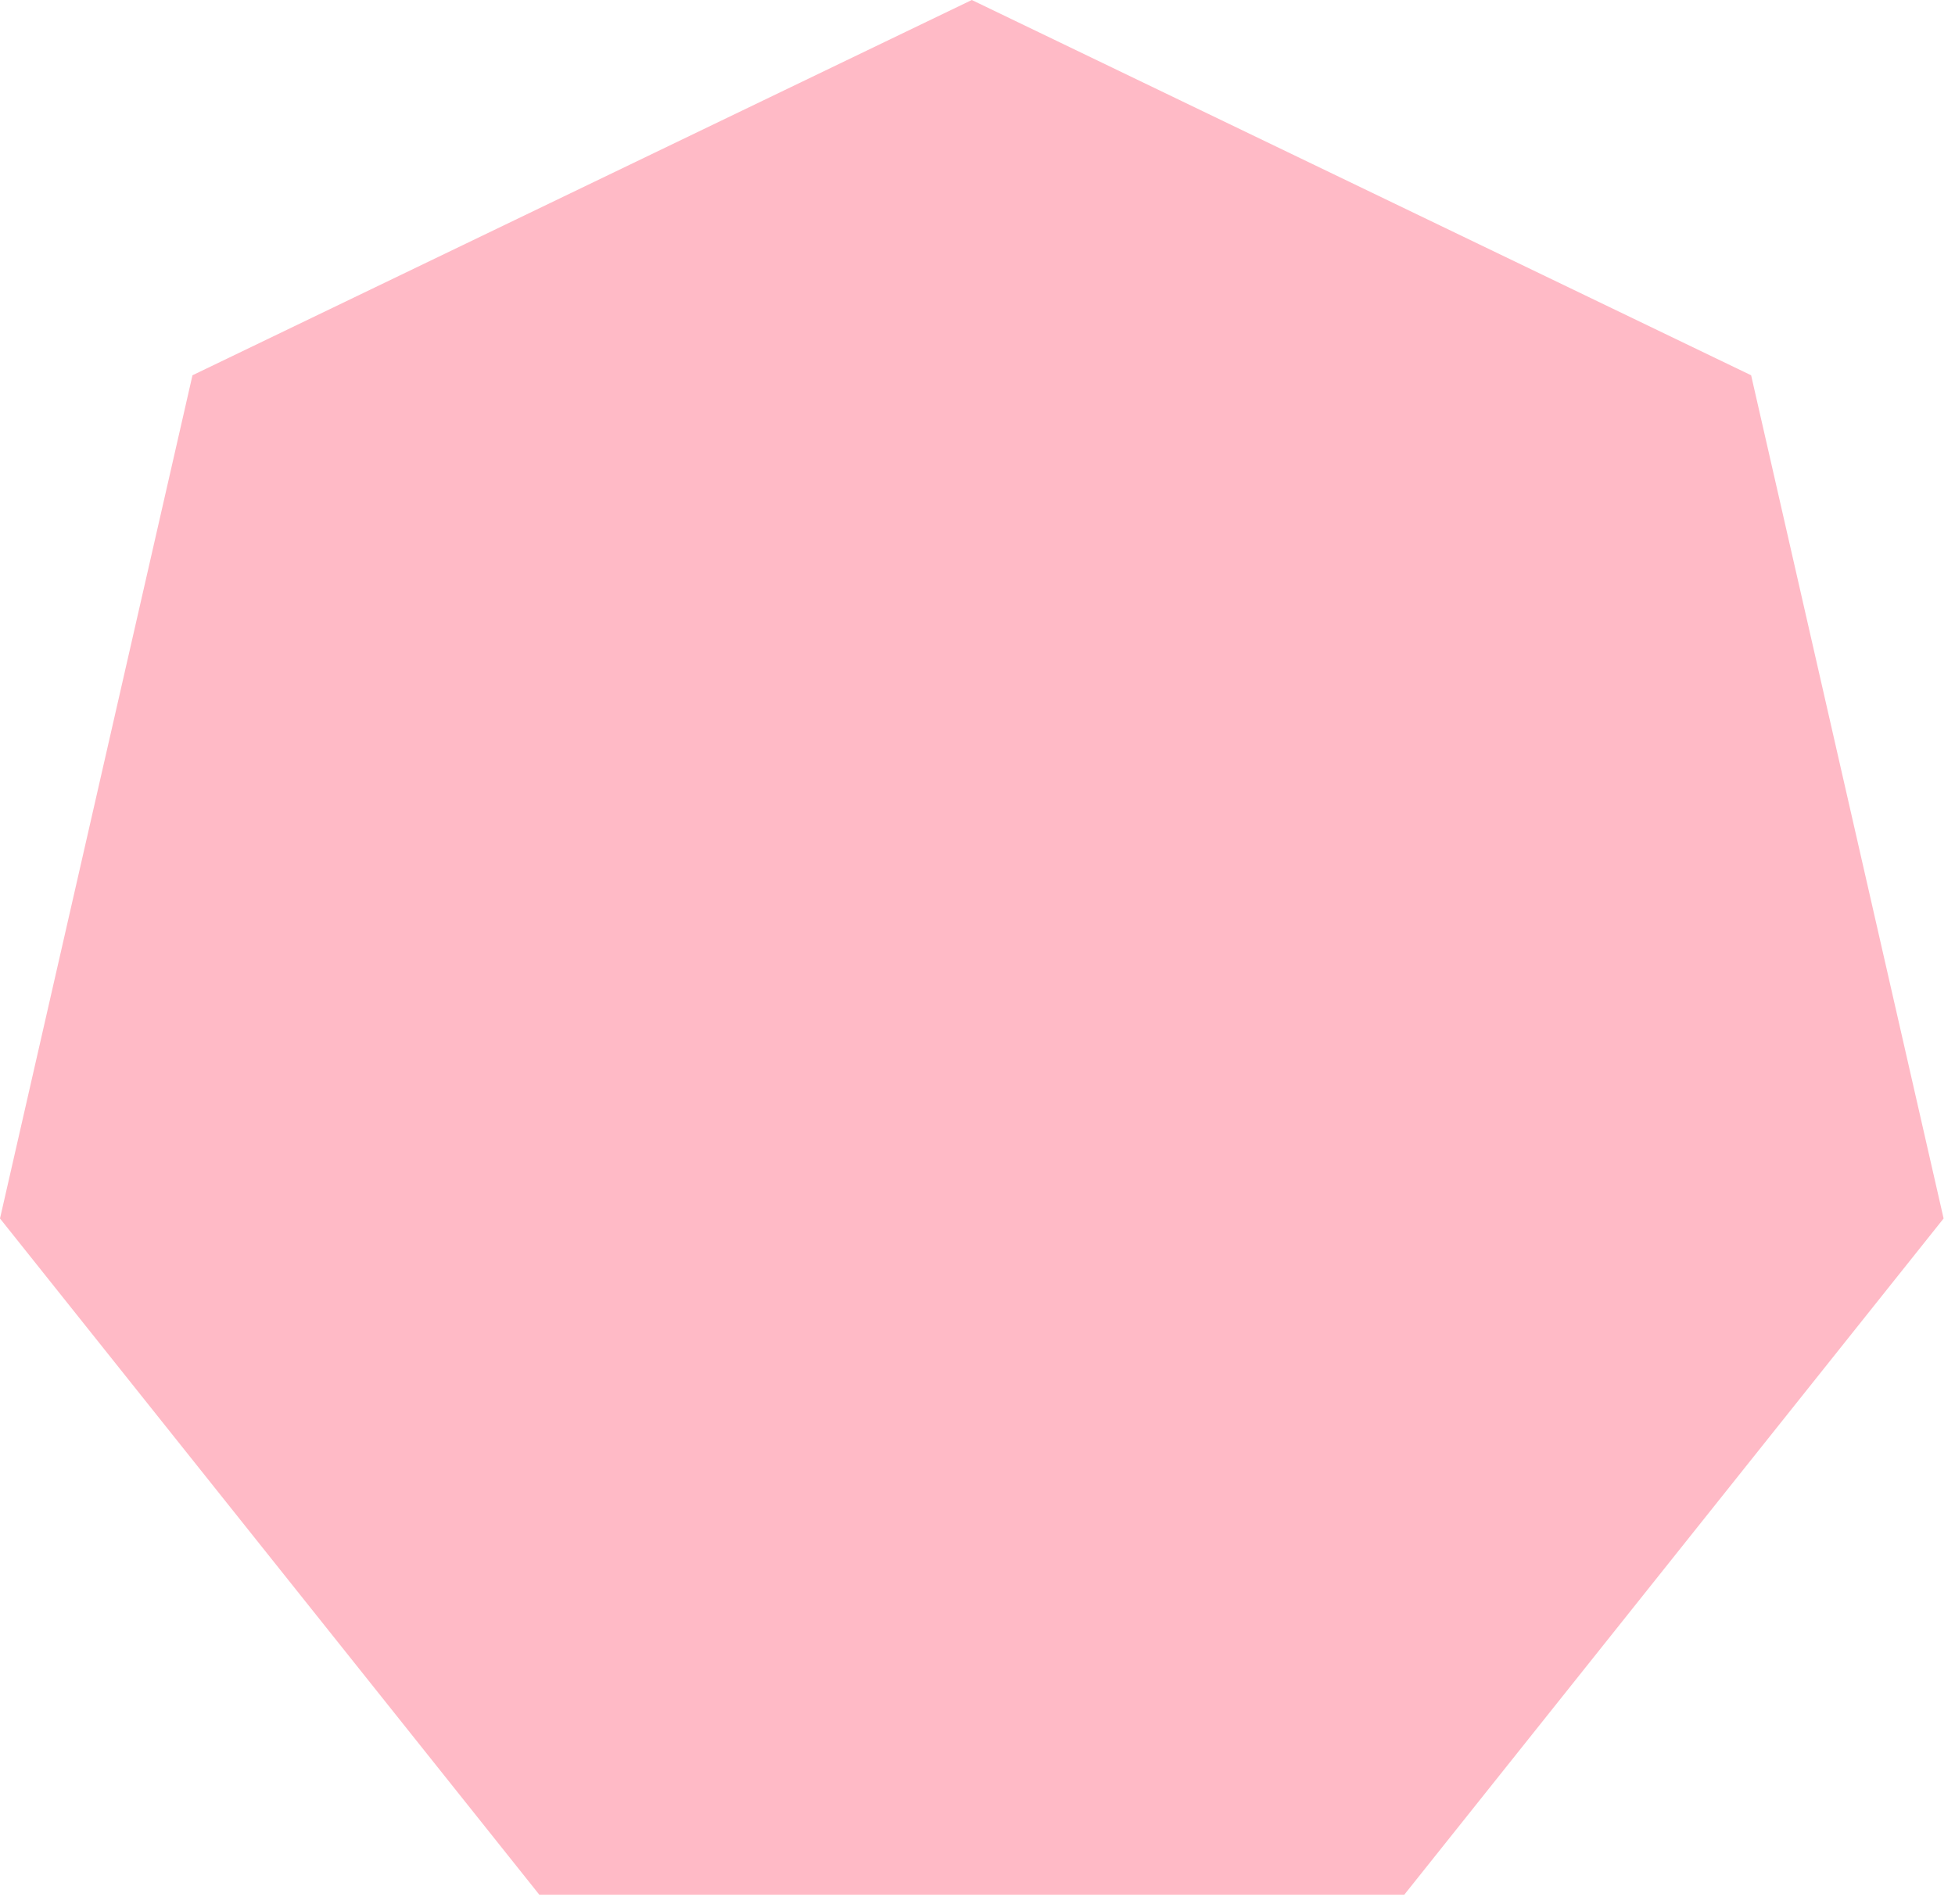
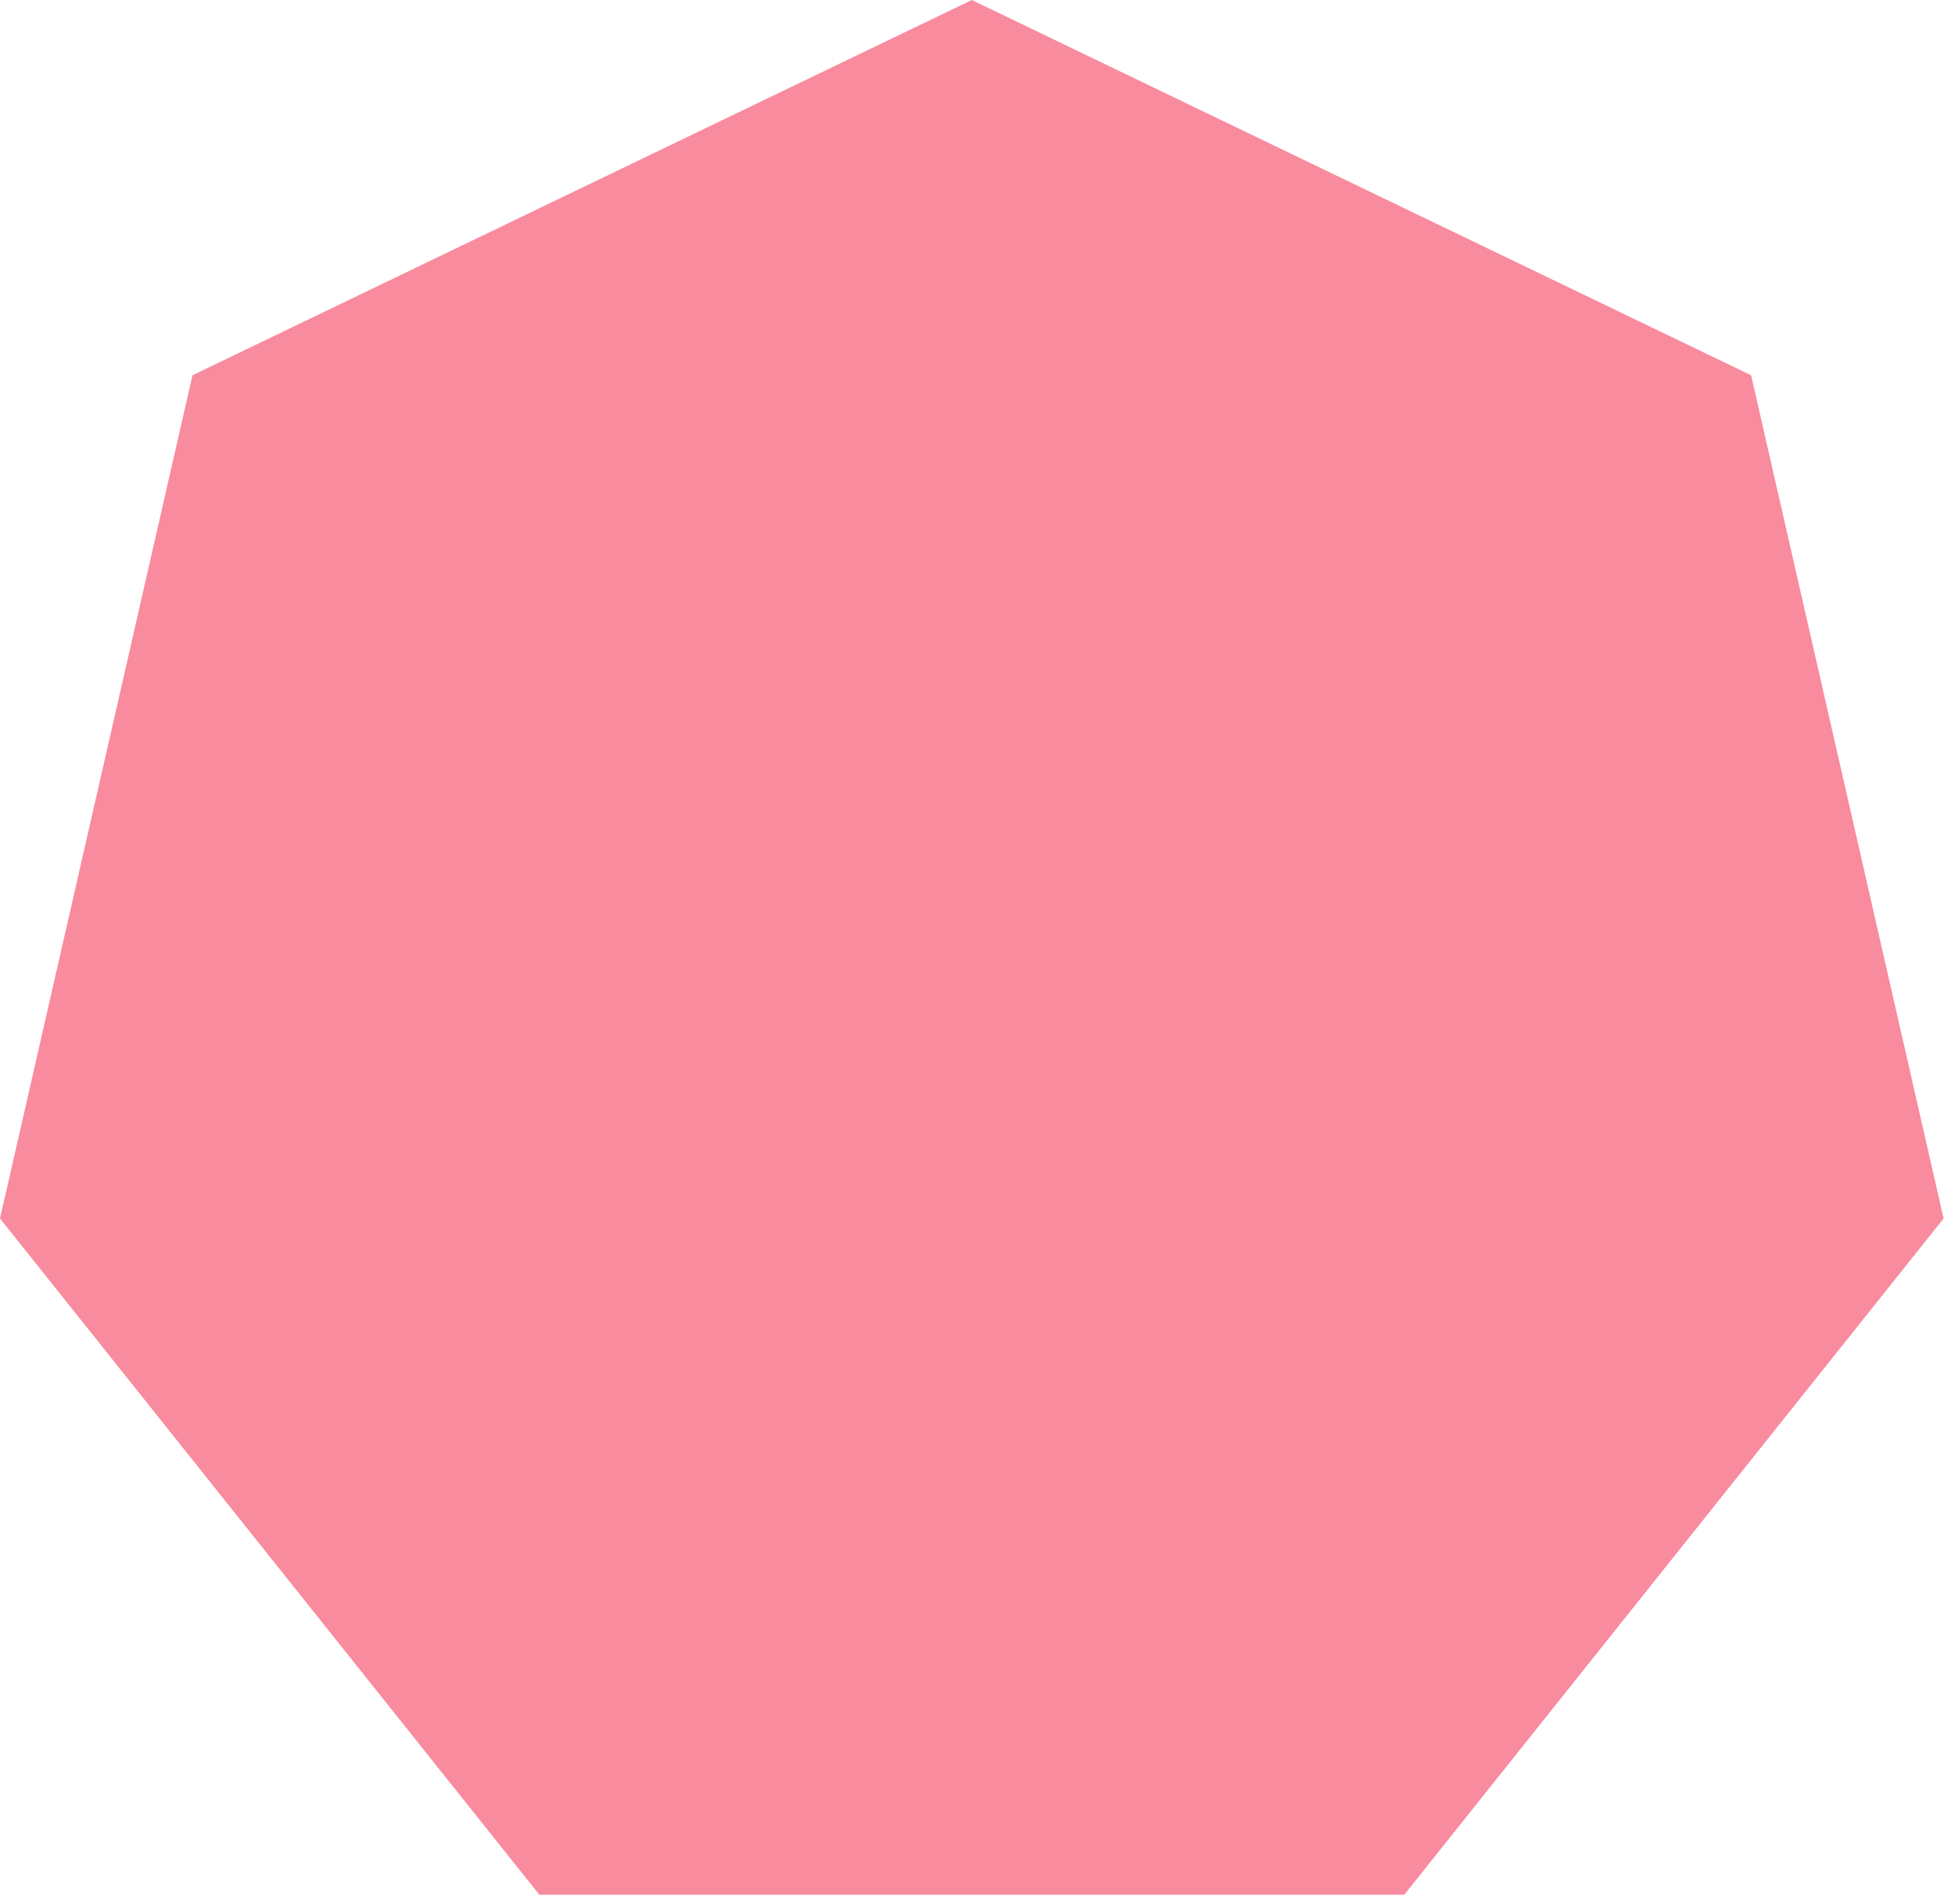
<svg xmlns="http://www.w3.org/2000/svg" width="152px" height="148px" viewBox="0 0 152 148" version="1.1">
  <defs />
  <g id="Symbols" stroke="none" stroke-width="1" fill="none" fill-rule="evenodd">
-     <g id="Milk-Copy" transform="translate(-1, -1)" fill="#FFBAC6">
+     <g id="Milk-Copy" transform="translate(-1, -1)" fill="#F98B9E">
      <polygon id="Polygon" points="76.557 1 137.149 30.18 152.114 95.745 110.183 148.325 42.931 148.325 1 95.745 15.965 30.18" />
    </g>
  </g>
</svg>
